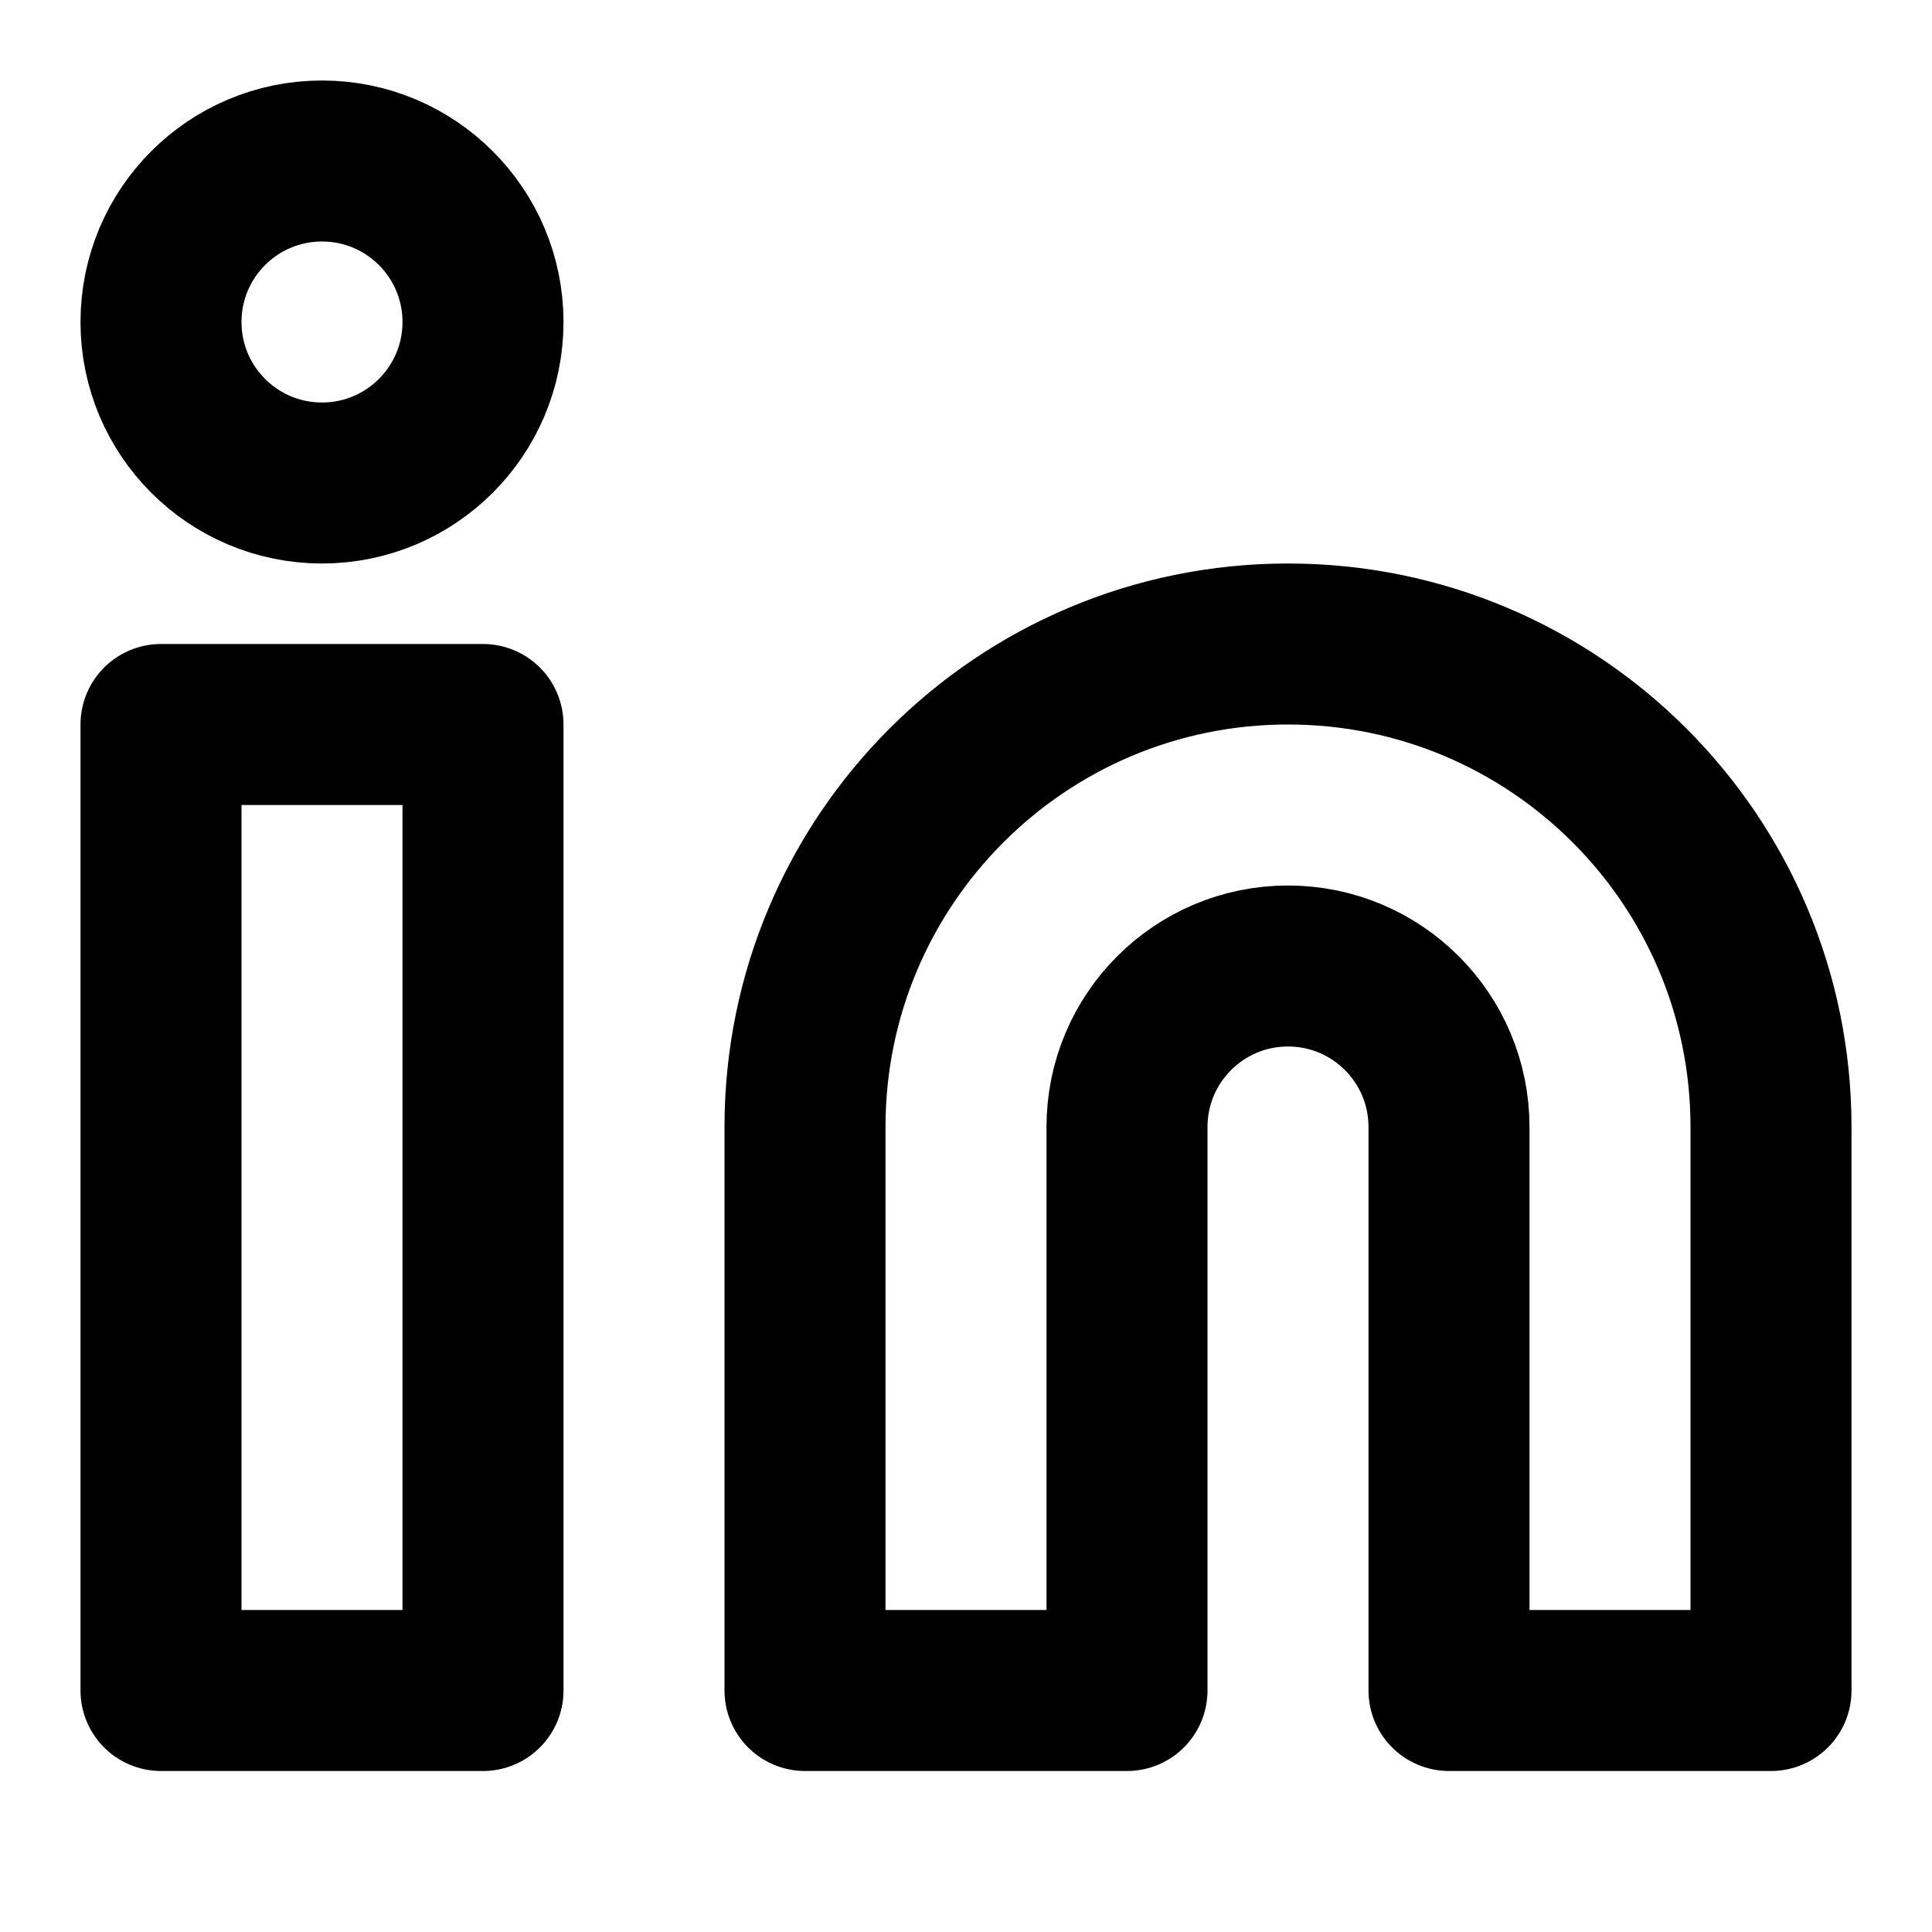
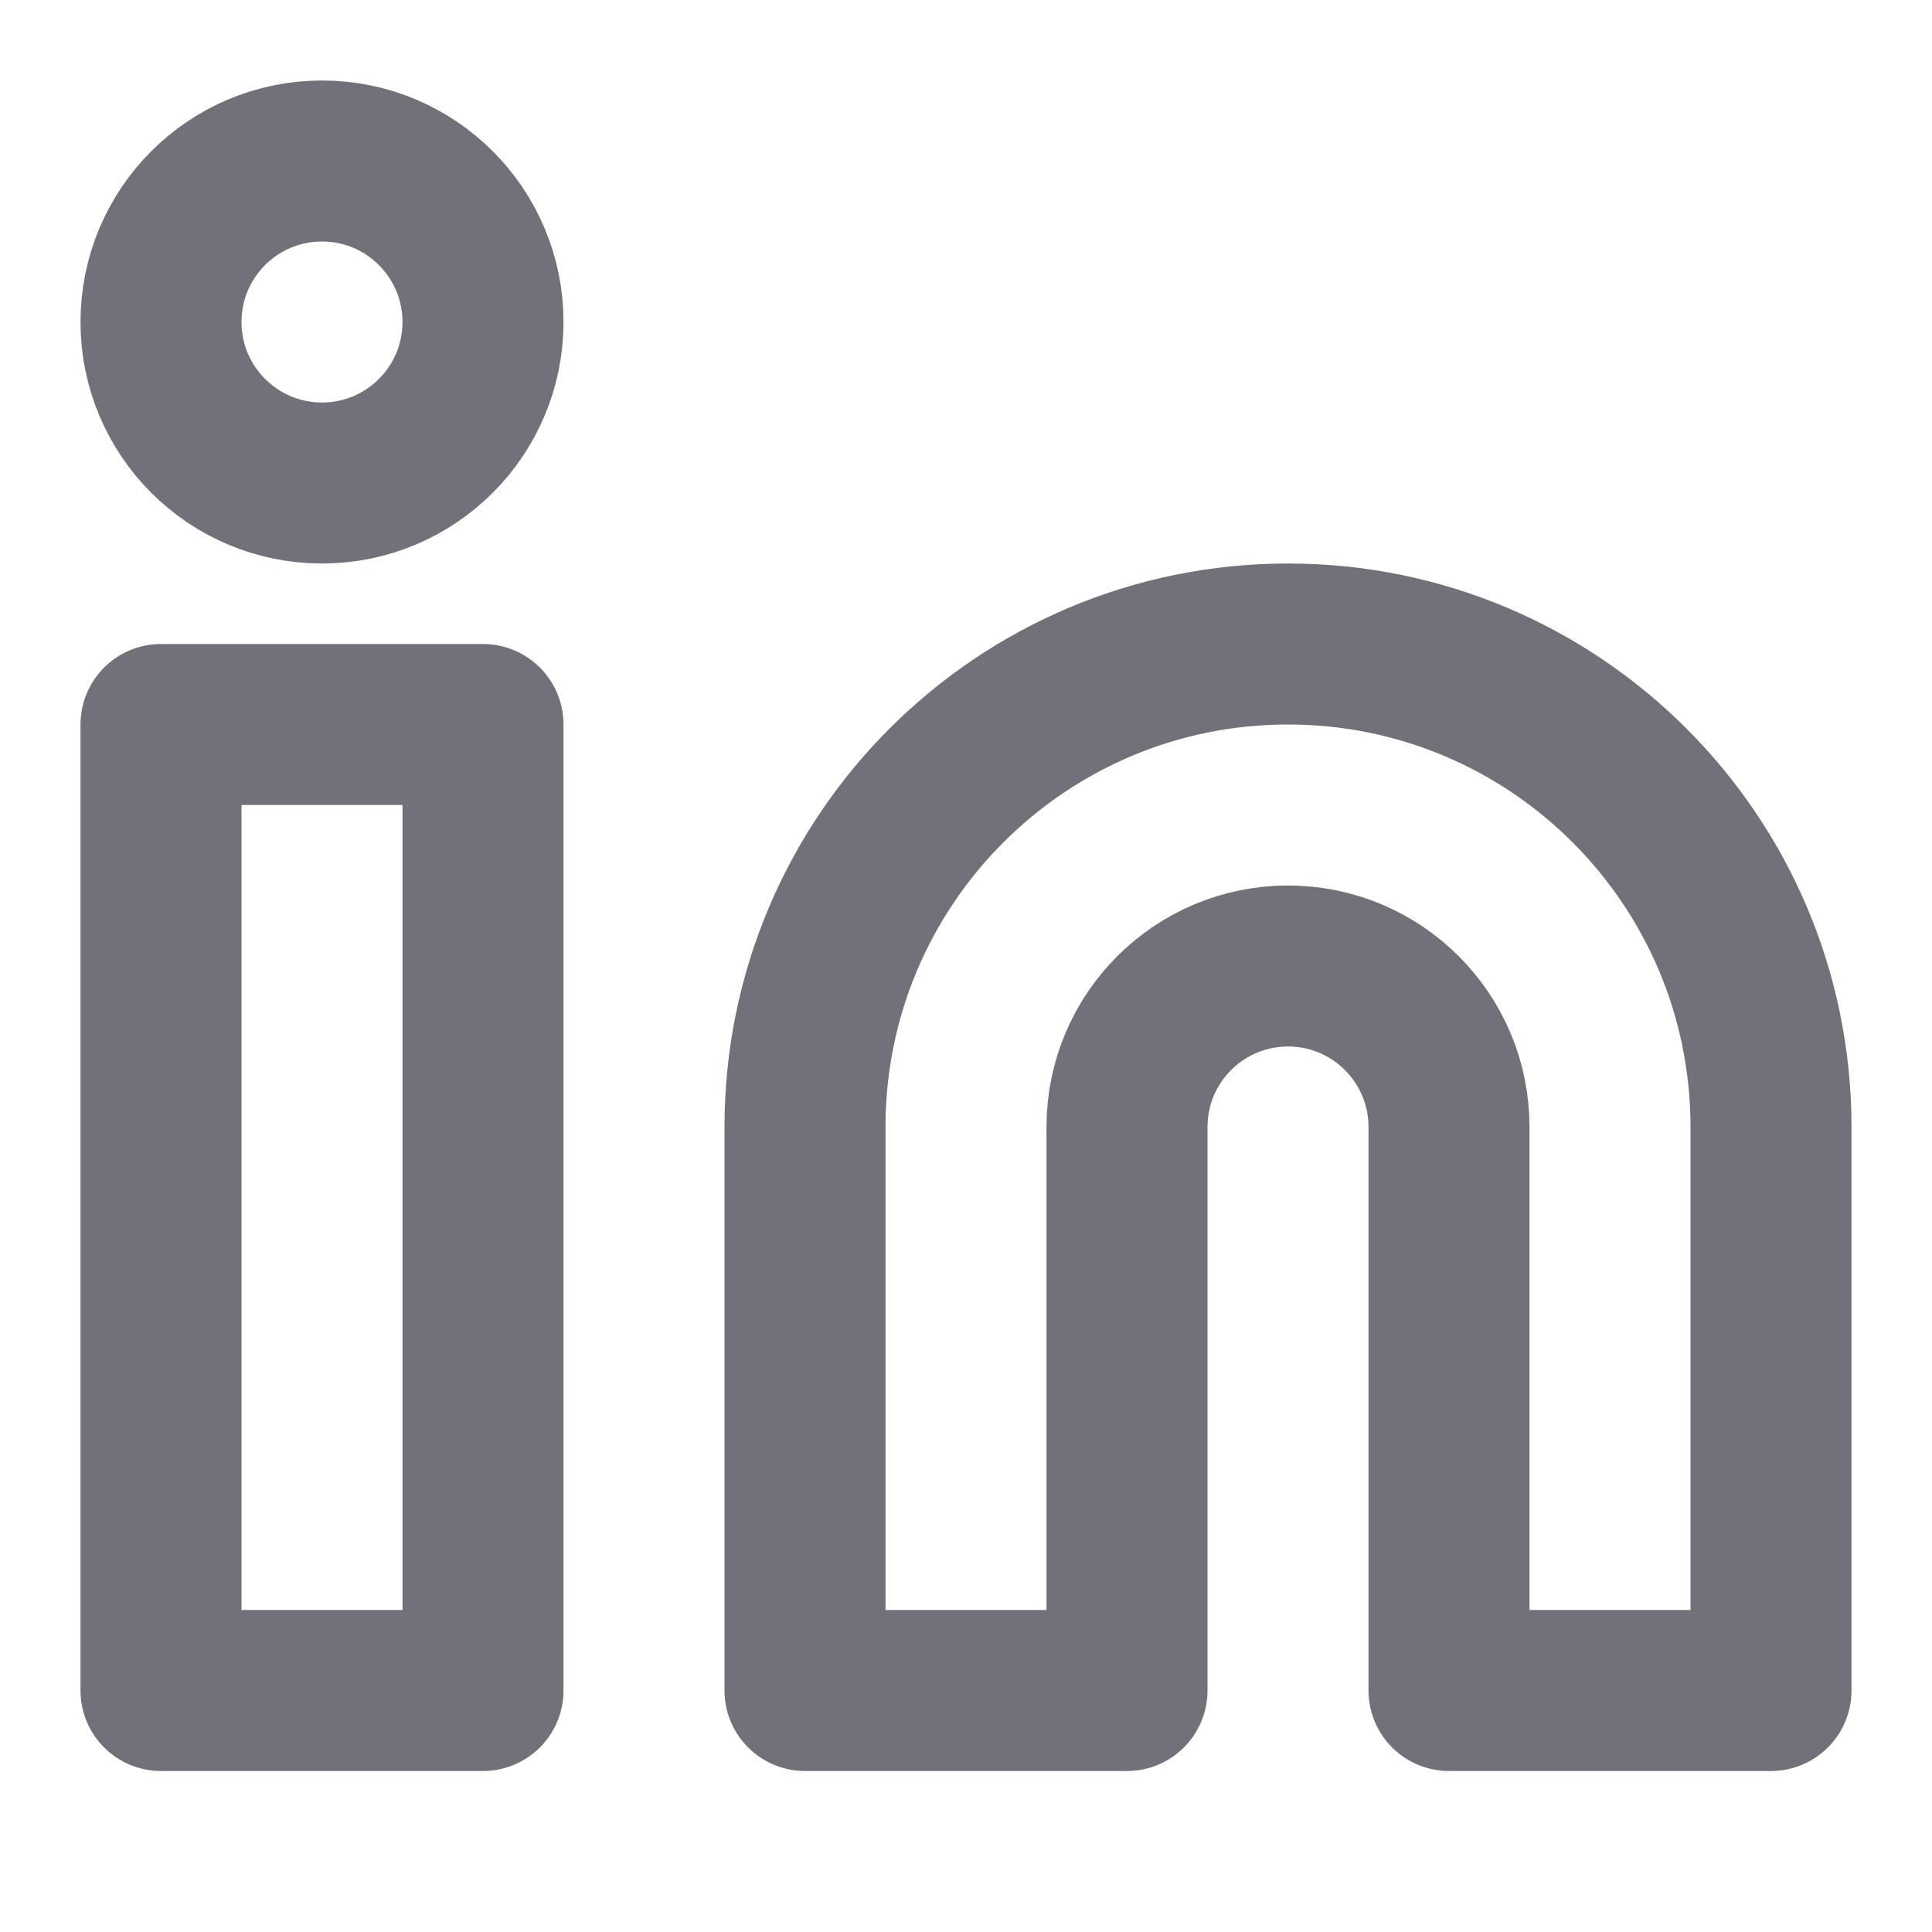
- <svg xmlns="http://www.w3.org/2000/svg" width="24" height="24" viewBox="0 0 24 24" fill="none" stroke="currentColor" stroke-width="2" stroke-linecap="round" stroke-linejoin="round" class="lucide lucide-linkedin">
+ <svg xmlns="http://www.w3.org/2000/svg" width="24" height="24" viewBox="0 0 24 24" fill="none" stroke="#71717a" stroke-width="2" stroke-linecap="round" stroke-linejoin="round" class="lucide lucide-linkedin">
  <path d="M16 8a6 6 0 0 1 6 6v7h-4v-7a2 2 0 0 0-2-2 2 2 0 0 0-2 2v7h-4v-7a6 6 0 0 1 6-6z" />
  <rect width="4" height="12" x="2" y="9" />
  <circle cx="4" cy="4" r="2" />
</svg>
